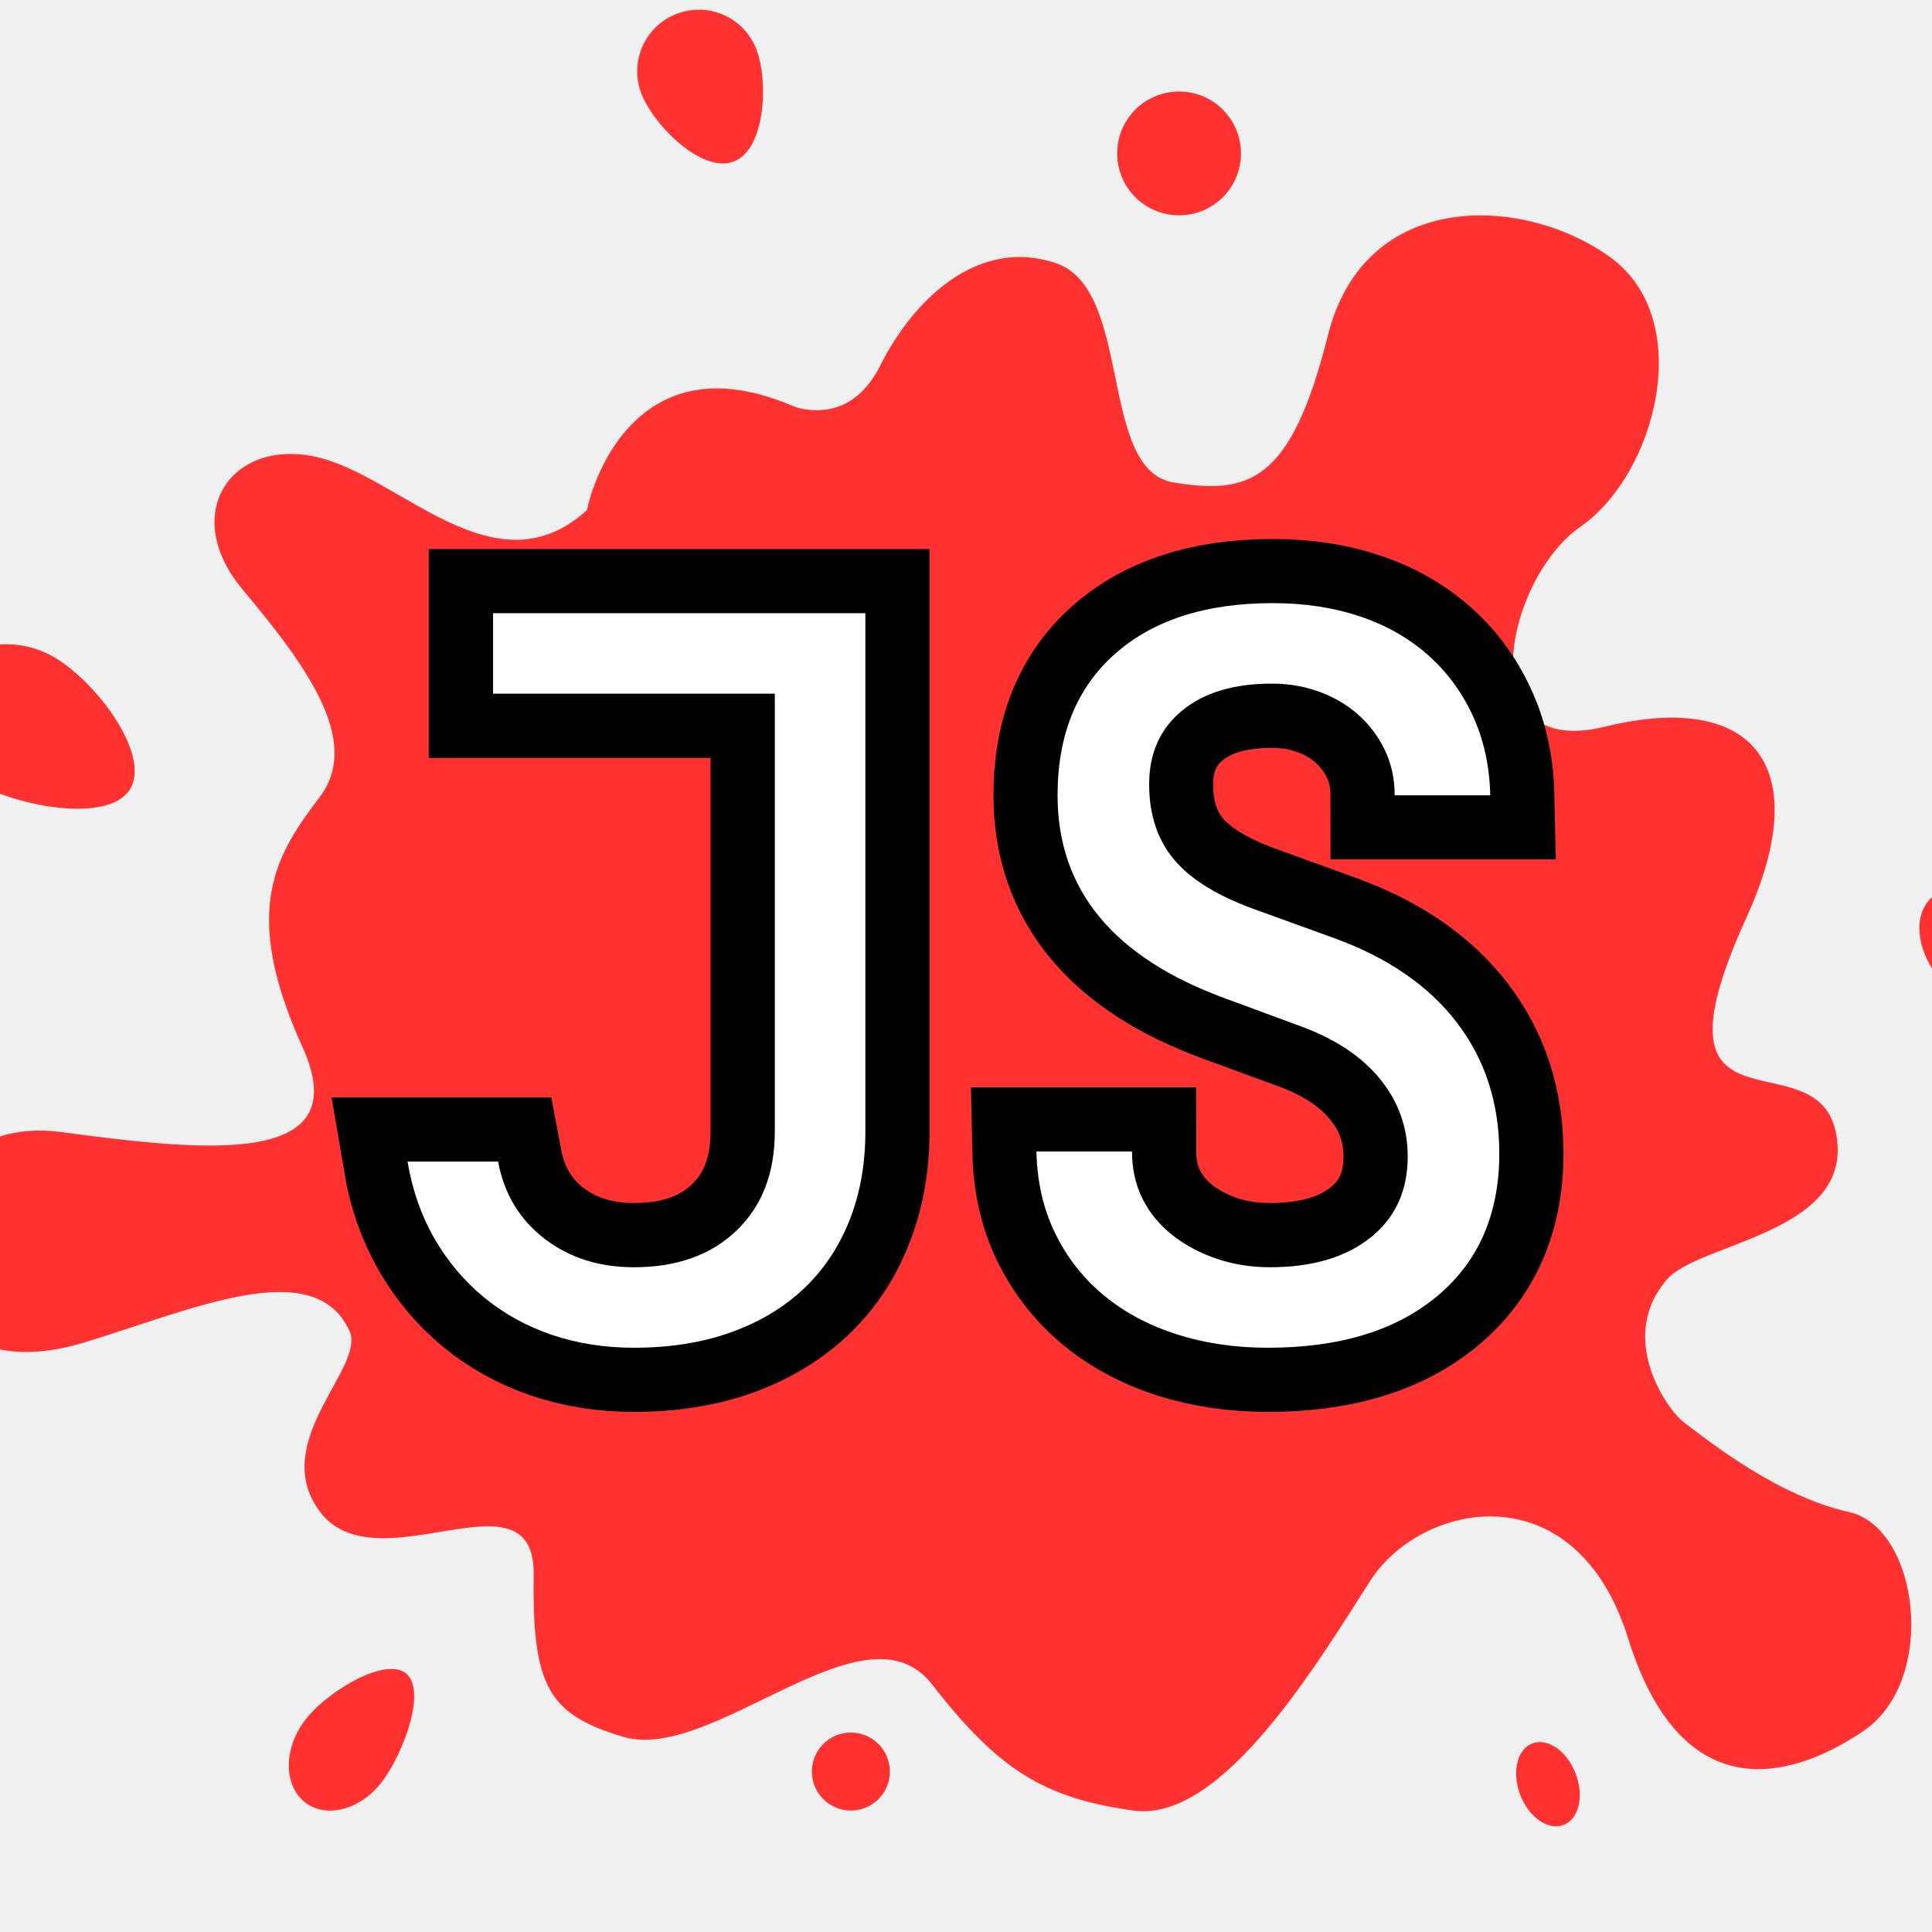
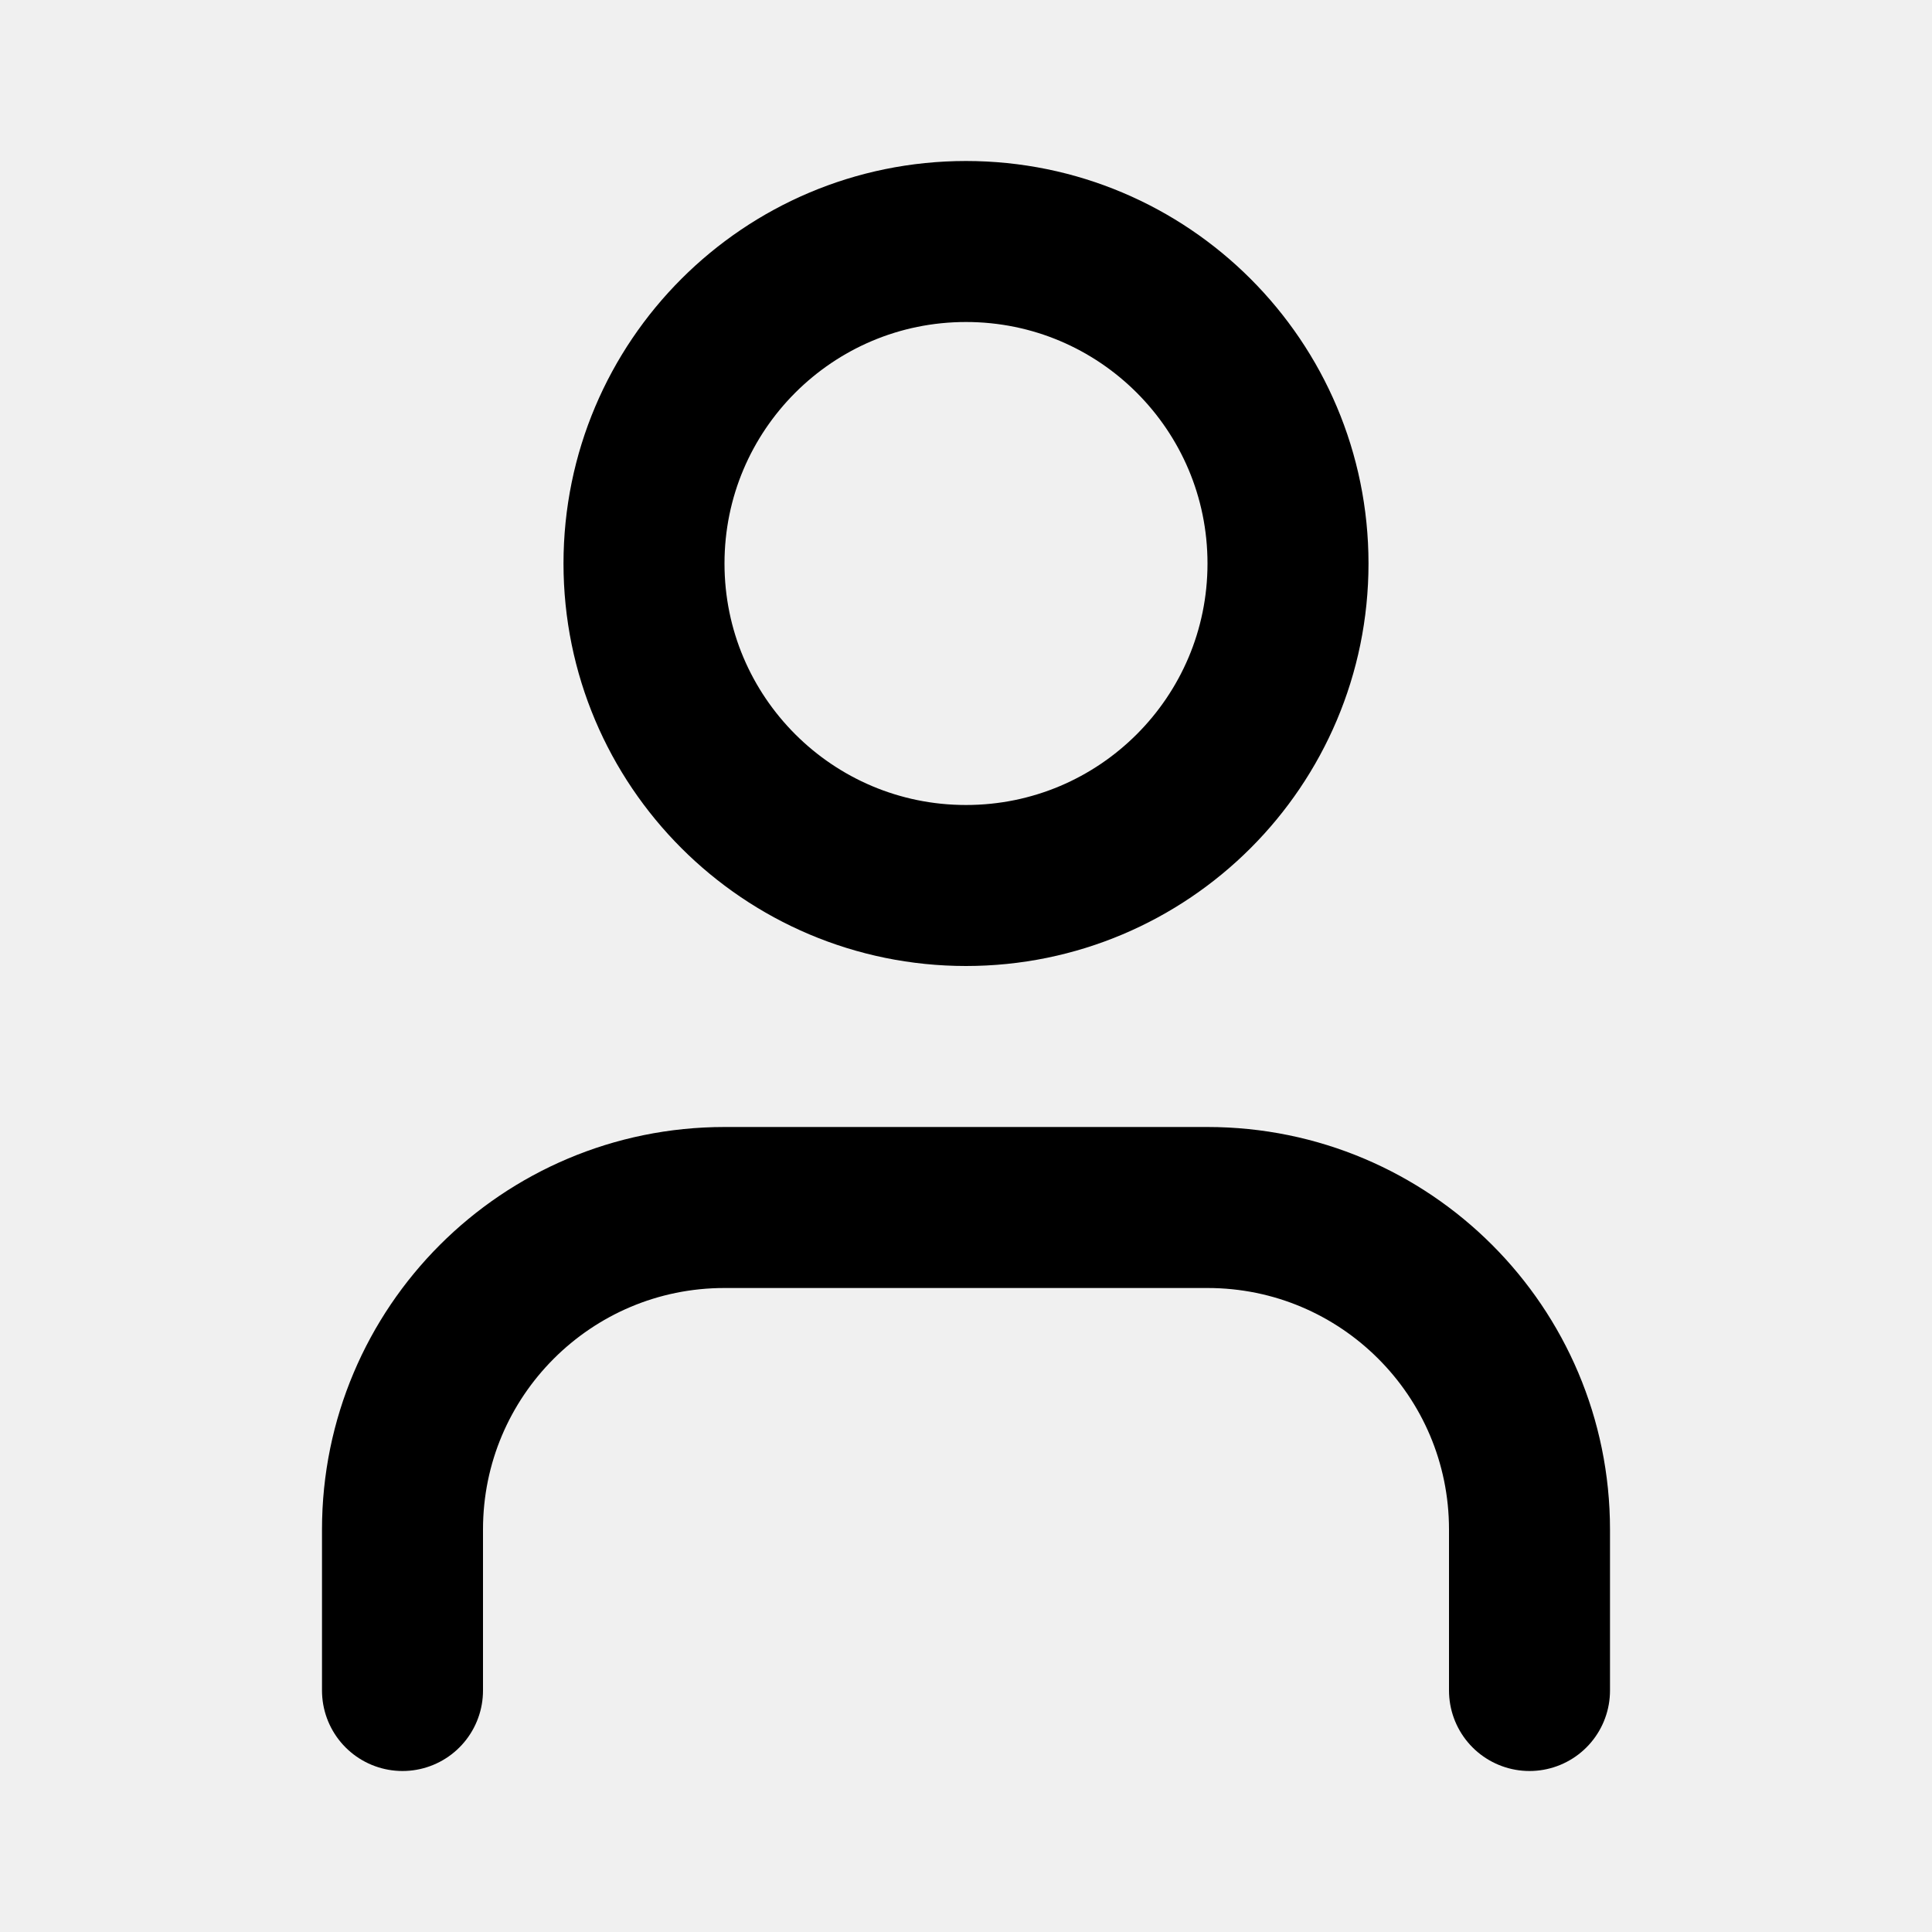
- <svg xmlns="http://www.w3.org/2000/svg" version="1.1" width="512" height="512">
-   <svg width="512" zoomAndPan="magnify" viewBox="0 0 384 384" height="512" preserveAspectRatio="xMidYMid meet" version="1.0">
-     <defs>
-       <g />
-     </defs>
-     <path fill="#ff3131" d="M 157.23 80.555 C 157.23 80.555 158.75 81.312 161.109 81.48 C 164.984 81.82 170.887 80.809 175.016 72.547 C 181.672 59.316 194.57 47.094 209.906 52.32 C 225.246 57.547 218.25 93.449 233.254 95.895 C 248.258 98.34 256.602 95.895 263.934 66.648 C 271.266 37.402 302.953 38.75 320.062 51.141 C 337.172 63.531 329.168 94.207 314.164 104.66 C 299.164 115.109 291.746 151.098 318.969 144.441 C 348.973 137.109 360.688 152.699 347.117 182.367 C 325.207 230.492 363.805 203.605 365.238 227.711 C 366.25 245.156 337.512 247.266 331.441 254.176 C 321.246 265.723 331.273 280.133 334.73 282.746 C 340.293 286.961 353.523 297.41 367.516 300.531 C 381.422 303.648 385.297 333.992 370.297 344.105 C 355.293 354.219 334.055 359.105 323.605 325.645 C 313.152 292.188 282.473 298.422 272.359 314.184 C 262.246 329.859 243.113 362.309 225.332 359.863 C 207.547 357.422 198.531 351.859 185.215 334.75 C 171.898 317.641 141.723 350.508 123.855 345.199 C 109.191 340.816 105.734 335.422 106.074 313.09 C 106.41 290.754 74.129 316.293 63.09 299.773 C 53.902 286.117 72.613 271.707 69.496 264.625 C 62.5 249.035 37.805 260.496 16.48 266.902 C -26.332 279.797 -25.152 219.957 12.266 225.016 C 40.672 228.809 71.012 232.18 60.141 208.156 C 47.496 180.344 55.25 169.473 63.594 158.348 C 71.938 147.223 60.812 132.219 48.254 117.219 C 35.699 102.215 45.812 87.215 62.582 90.754 C 79.355 94.293 98.234 118.145 116.691 101.371 C 116.523 101.289 123.773 66.48 157.23 80.555 Z M 157.23 80.555 " fill-opacity="1" fill-rule="nonzero" />
-     <path fill="#ff3131" d="M 246.656 30.492 C 246.656 31.301 246.574 32.102 246.418 32.891 C 246.262 33.684 246.027 34.453 245.719 35.199 C 245.41 35.945 245.031 36.656 244.582 37.328 C 244.133 38 243.621 38.621 243.051 39.191 C 242.48 39.766 241.859 40.273 241.188 40.723 C 240.516 41.172 239.805 41.551 239.059 41.859 C 238.312 42.168 237.543 42.402 236.75 42.559 C 235.957 42.719 235.156 42.797 234.352 42.797 C 233.543 42.797 232.742 42.719 231.949 42.559 C 231.156 42.402 230.387 42.168 229.641 41.859 C 228.895 41.551 228.184 41.172 227.512 40.723 C 226.84 40.273 226.219 39.766 225.648 39.191 C 225.078 38.621 224.566 38 224.117 37.328 C 223.668 36.656 223.289 35.945 222.98 35.199 C 222.672 34.453 222.438 33.684 222.281 32.891 C 222.125 32.102 222.043 31.301 222.043 30.492 C 222.043 29.684 222.125 28.883 222.281 28.09 C 222.438 27.297 222.672 26.527 222.98 25.781 C 223.289 25.035 223.668 24.328 224.117 23.656 C 224.566 22.984 225.078 22.363 225.648 21.789 C 226.219 21.219 226.84 20.711 227.512 20.262 C 228.184 19.812 228.895 19.434 229.641 19.125 C 230.387 18.812 231.156 18.582 231.949 18.422 C 232.742 18.266 233.543 18.188 234.352 18.188 C 235.156 18.188 235.957 18.266 236.75 18.422 C 237.543 18.582 238.312 18.812 239.059 19.125 C 239.805 19.434 240.516 19.812 241.188 20.262 C 241.859 20.711 242.48 21.219 243.051 21.789 C 243.621 22.363 244.133 22.984 244.582 23.656 C 245.031 24.328 245.41 25.035 245.719 25.781 C 246.027 26.527 246.262 27.297 246.418 28.09 C 246.574 28.883 246.656 29.684 246.656 30.492 Z M 246.656 30.492 " fill-opacity="1" fill-rule="nonzero" />
-     <path fill="#ff3131" d="M 176.871 352.109 C 176.871 352.621 176.82 353.125 176.719 353.625 C 176.621 354.121 176.473 354.609 176.277 355.078 C 176.086 355.547 175.844 355.996 175.562 356.418 C 175.281 356.844 174.957 357.234 174.598 357.594 C 174.238 357.953 173.848 358.273 173.422 358.559 C 173 358.84 172.555 359.078 172.082 359.273 C 171.613 359.469 171.129 359.617 170.629 359.715 C 170.129 359.816 169.625 359.863 169.117 359.863 C 168.605 359.863 168.102 359.816 167.602 359.715 C 167.102 359.617 166.617 359.469 166.148 359.273 C 165.68 359.078 165.23 358.84 164.809 358.559 C 164.383 358.273 163.992 357.953 163.633 357.594 C 163.273 357.234 162.953 356.844 162.668 356.418 C 162.387 355.996 162.148 355.547 161.953 355.078 C 161.758 354.609 161.609 354.121 161.512 353.625 C 161.41 353.125 161.363 352.621 161.363 352.109 C 161.363 351.602 161.41 351.098 161.512 350.598 C 161.609 350.098 161.758 349.613 161.953 349.145 C 162.148 348.672 162.387 348.227 162.668 347.805 C 162.953 347.379 163.273 346.988 163.633 346.629 C 163.992 346.27 164.383 345.945 164.809 345.664 C 165.23 345.383 165.68 345.141 166.148 344.945 C 166.617 344.754 167.102 344.605 167.602 344.508 C 168.102 344.406 168.605 344.355 169.117 344.355 C 169.625 344.355 170.129 344.406 170.629 344.508 C 171.129 344.605 171.613 344.754 172.082 344.945 C 172.555 345.141 173 345.383 173.422 345.664 C 173.848 345.945 174.238 346.27 174.598 346.629 C 174.957 346.988 175.281 347.379 175.562 347.805 C 175.844 348.227 176.086 348.672 176.277 349.145 C 176.473 349.613 176.621 350.098 176.719 350.598 C 176.82 351.098 176.871 351.602 176.871 352.109 Z M 176.871 352.109 " fill-opacity="1" fill-rule="nonzero" />
-     <path fill="#ff3131" d="M 313.172 352.508 C 313.375 353.043 313.543 353.582 313.672 354.129 C 313.805 354.68 313.895 355.227 313.945 355.77 C 313.992 356.316 314.004 356.848 313.973 357.367 C 313.941 357.887 313.871 358.383 313.758 358.859 C 313.648 359.332 313.5 359.777 313.312 360.188 C 313.125 360.598 312.902 360.969 312.648 361.301 C 312.391 361.633 312.105 361.918 311.793 362.16 C 311.477 362.398 311.141 362.59 310.777 362.727 C 310.414 362.867 310.039 362.953 309.645 362.984 C 309.25 363.02 308.844 362.996 308.434 362.922 C 308.02 362.844 307.605 362.719 307.191 362.539 C 306.777 362.359 306.371 362.129 305.973 361.852 C 305.57 361.574 305.184 361.25 304.816 360.887 C 304.445 360.52 304.094 360.117 303.766 359.68 C 303.441 359.242 303.141 358.773 302.871 358.281 C 302.598 357.785 302.359 357.273 302.156 356.738 C 301.953 356.207 301.785 355.668 301.656 355.117 C 301.527 354.57 301.434 354.023 301.387 353.477 C 301.336 352.934 301.324 352.402 301.355 351.883 C 301.387 351.363 301.457 350.863 301.57 350.391 C 301.68 349.914 301.828 349.473 302.016 349.062 C 302.203 348.652 302.426 348.277 302.68 347.945 C 302.938 347.613 303.223 347.328 303.535 347.09 C 303.852 346.848 304.191 346.66 304.551 346.52 C 304.914 346.383 305.293 346.297 305.688 346.266 C 306.082 346.23 306.484 346.254 306.895 346.328 C 307.309 346.402 307.723 346.531 308.137 346.711 C 308.551 346.891 308.957 347.121 309.359 347.398 C 309.758 347.676 310.145 347.996 310.516 348.363 C 310.887 348.73 311.234 349.129 311.562 349.57 C 311.887 350.008 312.188 350.473 312.457 350.969 C 312.73 351.465 312.969 351.977 313.172 352.508 Z M 313.172 352.508 " fill-opacity="1" fill-rule="nonzero" />
-     <path fill="#ff3131" d="M 400.719 182.312 C 401.352 183 401.934 183.727 402.461 184.484 C 402.992 185.246 403.457 186.027 403.859 186.828 C 404.266 187.633 404.598 188.441 404.863 189.254 C 405.125 190.066 405.312 190.871 405.426 191.664 C 405.539 192.461 405.574 193.23 405.535 193.973 C 405.492 194.715 405.375 195.422 405.18 196.086 C 404.984 196.75 404.719 197.363 404.379 197.922 C 404.039 198.484 403.633 198.98 403.16 199.414 C 402.688 199.852 402.156 200.211 401.57 200.504 C 400.984 200.797 400.348 201.012 399.672 201.148 C 398.992 201.285 398.281 201.344 397.535 201.324 C 396.789 201.301 396.027 201.199 395.246 201.02 C 394.465 200.84 393.68 200.586 392.891 200.254 C 392.102 199.922 391.324 199.523 390.559 199.051 C 389.793 198.582 389.055 198.051 388.34 197.461 C 387.629 196.871 386.957 196.23 386.324 195.543 C 385.691 194.855 385.109 194.129 384.582 193.371 C 384.051 192.609 383.586 191.828 383.184 191.023 C 382.777 190.223 382.445 189.414 382.18 188.602 C 381.918 187.785 381.73 186.984 381.617 186.188 C 381.504 185.395 381.469 184.625 381.508 183.883 C 381.551 183.137 381.668 182.434 381.863 181.77 C 382.059 181.105 382.324 180.492 382.664 179.93 C 383.004 179.371 383.41 178.875 383.883 178.438 C 384.355 178.004 384.887 177.641 385.473 177.352 C 386.062 177.059 386.695 176.844 387.371 176.707 C 388.051 176.57 388.762 176.512 389.508 176.531 C 390.254 176.555 391.016 176.652 391.797 176.832 C 392.578 177.012 393.363 177.27 394.152 177.602 C 394.941 177.93 395.719 178.332 396.484 178.801 C 397.25 179.273 397.988 179.801 398.703 180.395 C 399.414 180.984 400.086 181.625 400.719 182.312 Z M 400.719 182.312 " fill-opacity="1" fill-rule="nonzero" />
-     <path fill="#ff3131" d="M 76.238 353.711 C 72.191 359.445 65.281 361.551 60.898 358.434 C 56.516 355.312 56.18 348.148 60.309 342.336 C 64.352 336.602 76.152 329.355 80.535 332.473 C 84.918 335.676 80.367 347.98 76.238 353.711 Z M 76.238 353.711 " fill-opacity="1" fill-rule="nonzero" />
-     <path fill="#ff3131" d="M -3.324 156.324 C -11.668 152.109 -15.547 142.84 -11.922 135.59 C -8.297 128.344 1.48 125.898 9.824 130.113 C 18.168 134.328 29.715 149.16 26.09 156.41 C 22.465 163.656 5.02 160.539 -3.324 156.324 Z M -3.324 156.324 " fill-opacity="1" fill-rule="nonzero" />
-     <path fill="#ff3131" d="M 150.32 9.758 C 152.766 16.078 152.176 29.648 145.855 32.094 C 139.531 34.539 129.926 24.93 127.48 18.609 C 125.035 12.285 128.156 5.207 134.477 2.762 C 140.797 0.32 147.875 3.438 150.32 9.758 Z M 150.32 9.758 " fill-opacity="1" fill-rule="nonzero" />
-     <path stroke-linecap="butt" transform="matrix(0.75, 0, 0, 0.75, 72, 52.125)" fill="none" stroke-linejoin="miter" d="M 72.005 266.318 C 83.375 266.318 92.422 263.083 99.151 256.615 C 105.922 250.104 109.307 241.339 109.307 230.313 L 109.307 114.365 L 34.635 114.365 L 34.635 93.01 L 133.328 93.01 L 133.328 230.313 C 133.328 239.036 131.896 246.958 129.031 254.078 C 126.214 261.193 122.13 267.25 116.792 272.24 C 111.453 277.188 105.01 281.005 97.458 283.698 C 89.906 286.344 81.422 287.667 72.005 287.667 C 64.193 287.667 56.901 286.521 50.13 284.219 C 43.359 281.875 37.349 278.531 32.094 274.193 C 26.885 269.854 22.547 264.667 19.073 258.635 C 15.604 252.557 13.24 245.786 11.979 238.323 L 36 238.323 C 37.609 246.87 41.688 253.688 48.24 258.766 C 54.839 263.797 62.76 266.318 72.005 266.318 Z M 240.005 287.667 C 231.281 287.667 223.188 286.474 215.724 284.089 C 208.26 281.656 201.813 278.188 196.391 273.672 C 190.964 269.115 186.688 263.646 183.563 257.266 C 180.479 250.885 178.854 243.682 178.682 235.651 L 204.005 235.651 C 204.005 240.297 204.938 244.484 206.802 248.219 C 208.672 251.948 211.297 255.161 214.682 257.854 C 218.068 260.5 221.974 262.583 226.401 264.104 C 230.828 265.578 235.536 266.318 240.526 266.318 C 251.724 266.318 260.599 263.714 267.156 258.505 C 273.75 253.25 277.052 246.089 277.052 237.021 C 277.052 229.38 274.641 222.589 269.823 216.641 C 265.052 210.651 258.125 205.964 249.057 202.578 L 228.807 195.156 C 199.12 184.307 184.281 166.339 184.281 141.255 C 184.281 125.281 189.333 112.802 199.448 103.818 C 209.604 94.833 223.557 90.344 241.307 90.344 C 249.688 90.344 257.323 91.495 264.224 93.792 C 271.167 96.094 277.182 99.479 282.26 103.948 C 287.339 108.375 291.328 113.76 294.24 120.094 C 297.188 126.391 298.75 133.443 298.927 141.255 L 273.599 141.255 C 273.599 136.828 272.708 132.792 270.932 129.146 C 269.151 125.5 266.786 122.396 263.833 119.833 C 260.927 117.229 257.521 115.234 253.615 113.844 C 249.708 112.411 245.521 111.698 241.047 111.698 C 230.938 111.698 222.974 114.104 217.156 118.922 C 211.385 123.698 208.495 130.167 208.495 138.323 C 208.495 146.354 210.667 152.995 215.005 158.245 C 219.391 163.453 226.464 167.839 236.229 171.396 L 257.583 179.146 C 271.818 184.307 282.672 191.771 290.135 201.536 C 297.599 211.302 301.333 222.849 301.333 236.172 C 301.333 252.188 295.865 264.776 284.927 273.932 C 273.99 283.089 259.016 287.667 240.005 287.667 Z M 240.005 287.667 " stroke="#000000" stroke-width="34" stroke-opacity="1" stroke-miterlimit="4" />
-     <g fill="#ffffff" fill-opacity="1">
-       <g transform="translate(72, 265.875)">
-         <g>
-           <path d="M 54 -14 C 62.531 -14 69.328 -16.43 74.391 -21.297 C 79.461 -26.16 82 -32.727 82 -41 L 82 -128 L 26 -128 L 26 -144 L 100 -144 L 100 -41 C 100 -34.469 98.93 -28.535 96.797 -23.203 C 94.66 -17.867 91.594 -13.332 87.594 -9.594 C 83.594 -5.863 78.758 -3 73.094 -1 C 67.426 1 61.062 2 54 2 C 48.133 2 42.664 1.133 37.594 -0.594 C 32.531 -2.332 28.031 -4.832 24.094 -8.094 C 20.164 -11.363 16.898 -15.266 14.297 -19.797 C 11.703 -24.328 9.938 -29.395 9 -35 L 27 -35 C 28.195 -28.602 31.258 -23.504 36.188 -19.703 C 41.125 -15.898 47.062 -14 54 -14 Z M 54 -14 " />
-         </g>
-       </g>
-     </g>
-     <g fill="#ffffff" fill-opacity="1">
-       <g transform="translate(191.9968, 265.875)">
-         <g>
-           <path d="M 60 2 C 53.469 2 47.398 1.098 41.797 -0.703 C 36.203 -2.504 31.367 -5.102 27.297 -8.5 C 23.234 -11.895 20.035 -15.992 17.703 -20.797 C 15.367 -25.598 14.133 -31 14 -37 L 33 -37 C 33 -33.531 33.695 -30.395 35.094 -27.594 C 36.5 -24.801 38.469 -22.406 41 -20.406 C 43.531 -18.406 46.461 -16.836 49.797 -15.703 C 53.129 -14.566 56.664 -14 60.406 -14 C 68.801 -14 75.461 -15.961 80.391 -19.891 C 85.328 -23.828 87.797 -29.195 87.797 -36 C 87.797 -41.727 85.992 -46.828 82.391 -51.297 C 78.797 -55.766 73.598 -59.266 66.797 -61.797 L 51.594 -67.406 C 29.332 -75.531 18.203 -88.992 18.203 -107.797 C 18.203 -119.797 22 -129.16 29.594 -135.891 C 37.195 -142.629 47.664 -146 61 -146 C 67.27 -146 73.004 -145.129 78.203 -143.391 C 83.398 -141.66 87.898 -139.129 91.703 -135.797 C 95.504 -132.461 98.504 -128.426 100.703 -123.688 C 102.898 -118.957 104.066 -113.66 104.203 -107.797 L 85.203 -107.797 C 85.203 -111.129 84.535 -114.16 83.203 -116.891 C 81.867 -119.629 80.098 -121.961 77.891 -123.891 C 75.691 -125.828 73.125 -127.328 70.188 -128.391 C 67.258 -129.461 64.129 -130 60.797 -130 C 53.203 -130 47.238 -128.195 42.906 -124.594 C 38.57 -121 36.406 -116.133 36.406 -110 C 36.406 -104 38.035 -99.031 41.297 -95.094 C 44.566 -91.164 49.867 -87.867 57.203 -85.203 L 73.203 -79.406 C 83.867 -75.531 92 -69.926 97.594 -62.594 C 103.195 -55.258 106 -46.594 106 -36.594 C 106 -24.594 101.898 -15.16 93.703 -8.297 C 85.504 -1.43 74.27 2 60 2 Z M 60 2 " />
-         </g>
-       </g>
-     </g>
-   </svg>
-   <style>@media (prefers-color-scheme: light) { :root { filter: none; } }
- @media (prefers-color-scheme: dark) { :root { filter: none; } }
- </style>
+ <svg xmlns="http://www.w3.org/2000/svg" width="24" height="24" viewBox="0 0 24 24" fill="none" stroke="currentColor" stroke-width="2" stroke-linecap="round" stroke-linejoin="round">
+   <path d="M19 21v-2a4 4 0 0 0-4-4H9a4 4 0 0 0-4 4v2" />
+   <circle cx="12" cy="7" r="4" />
</svg>
